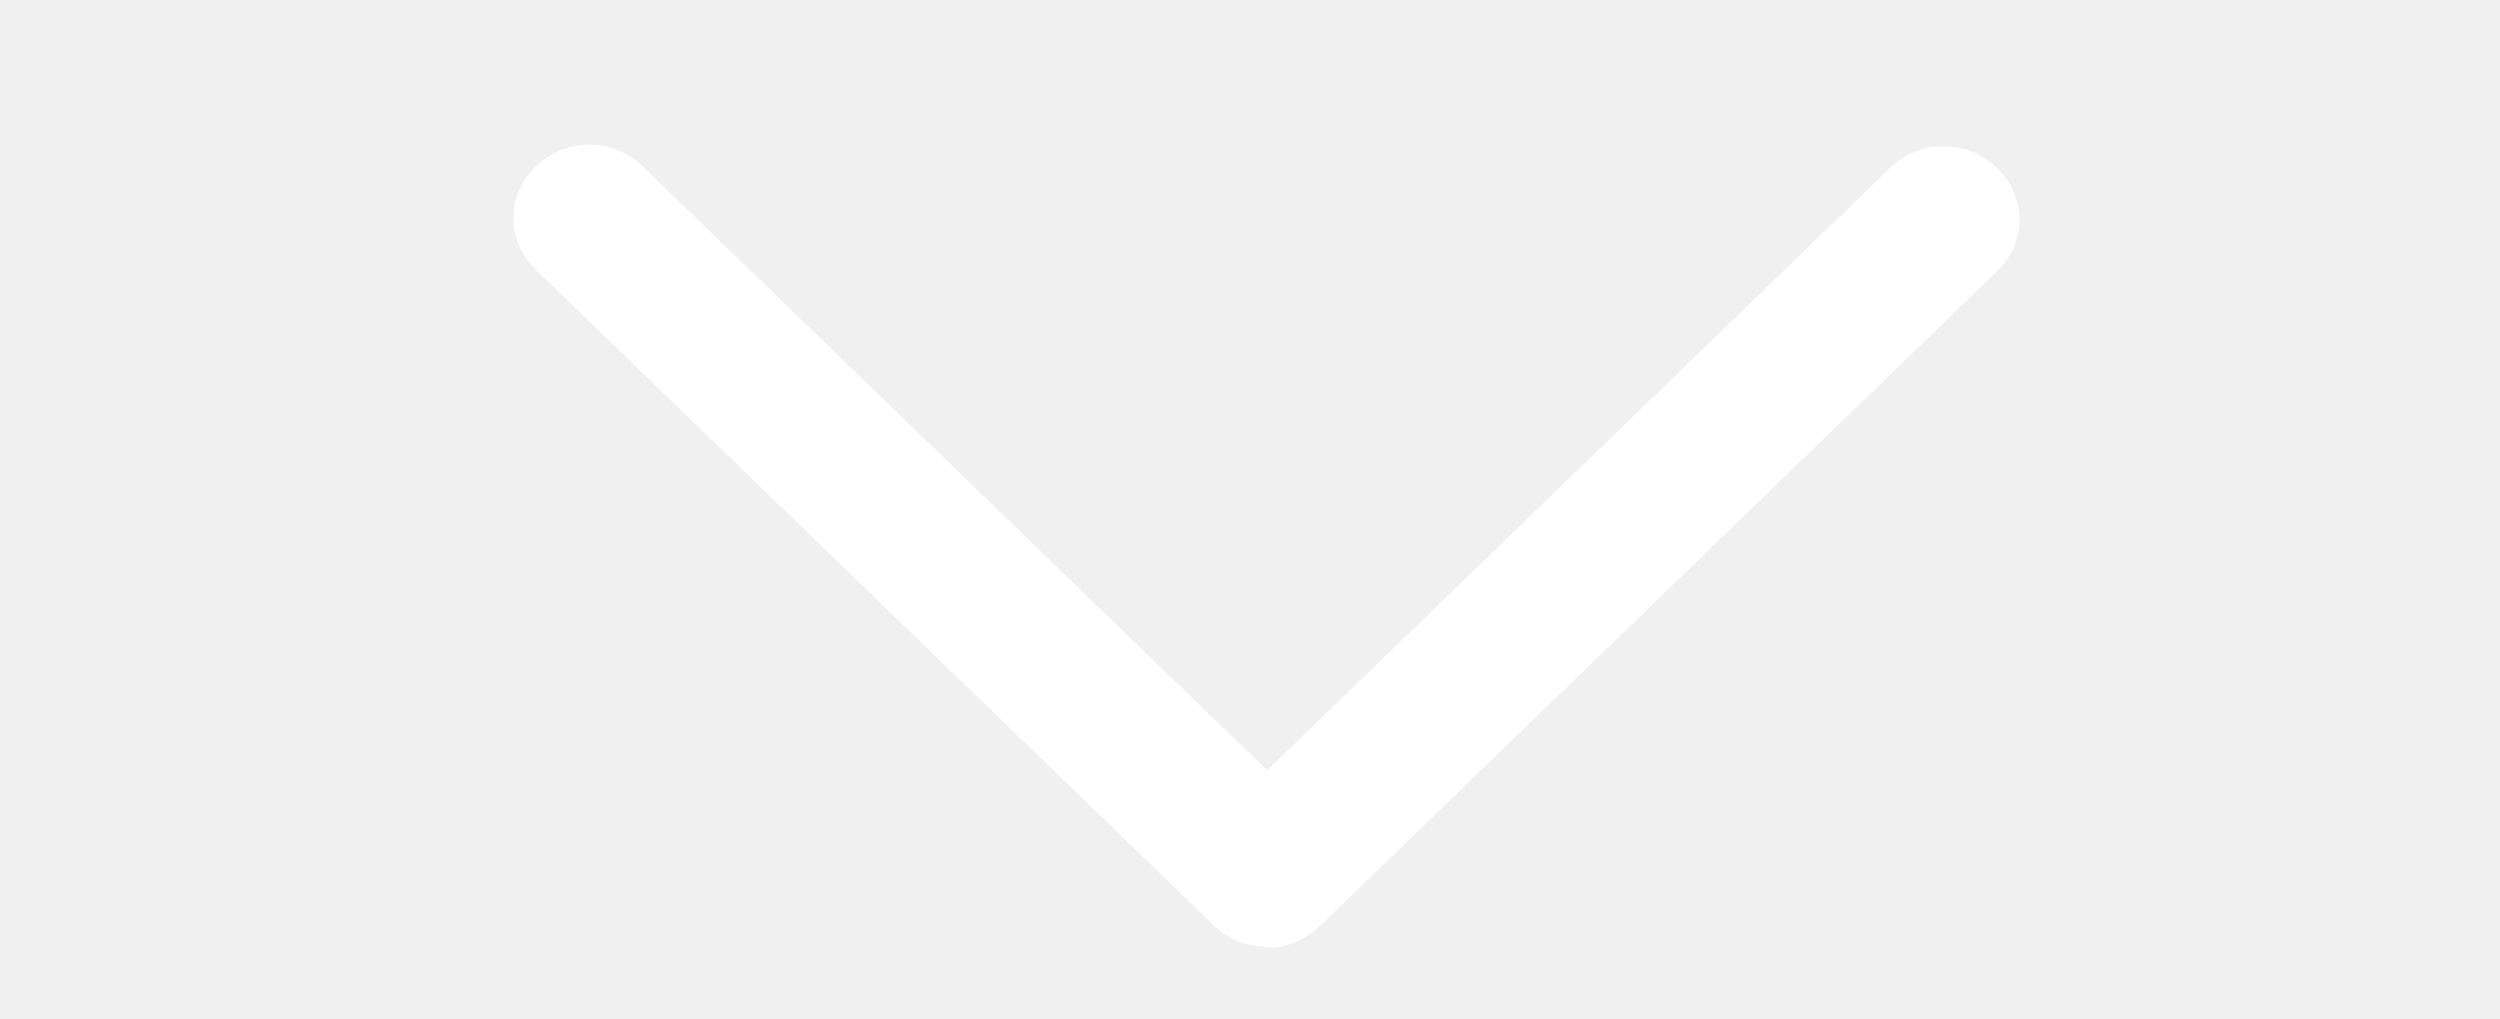
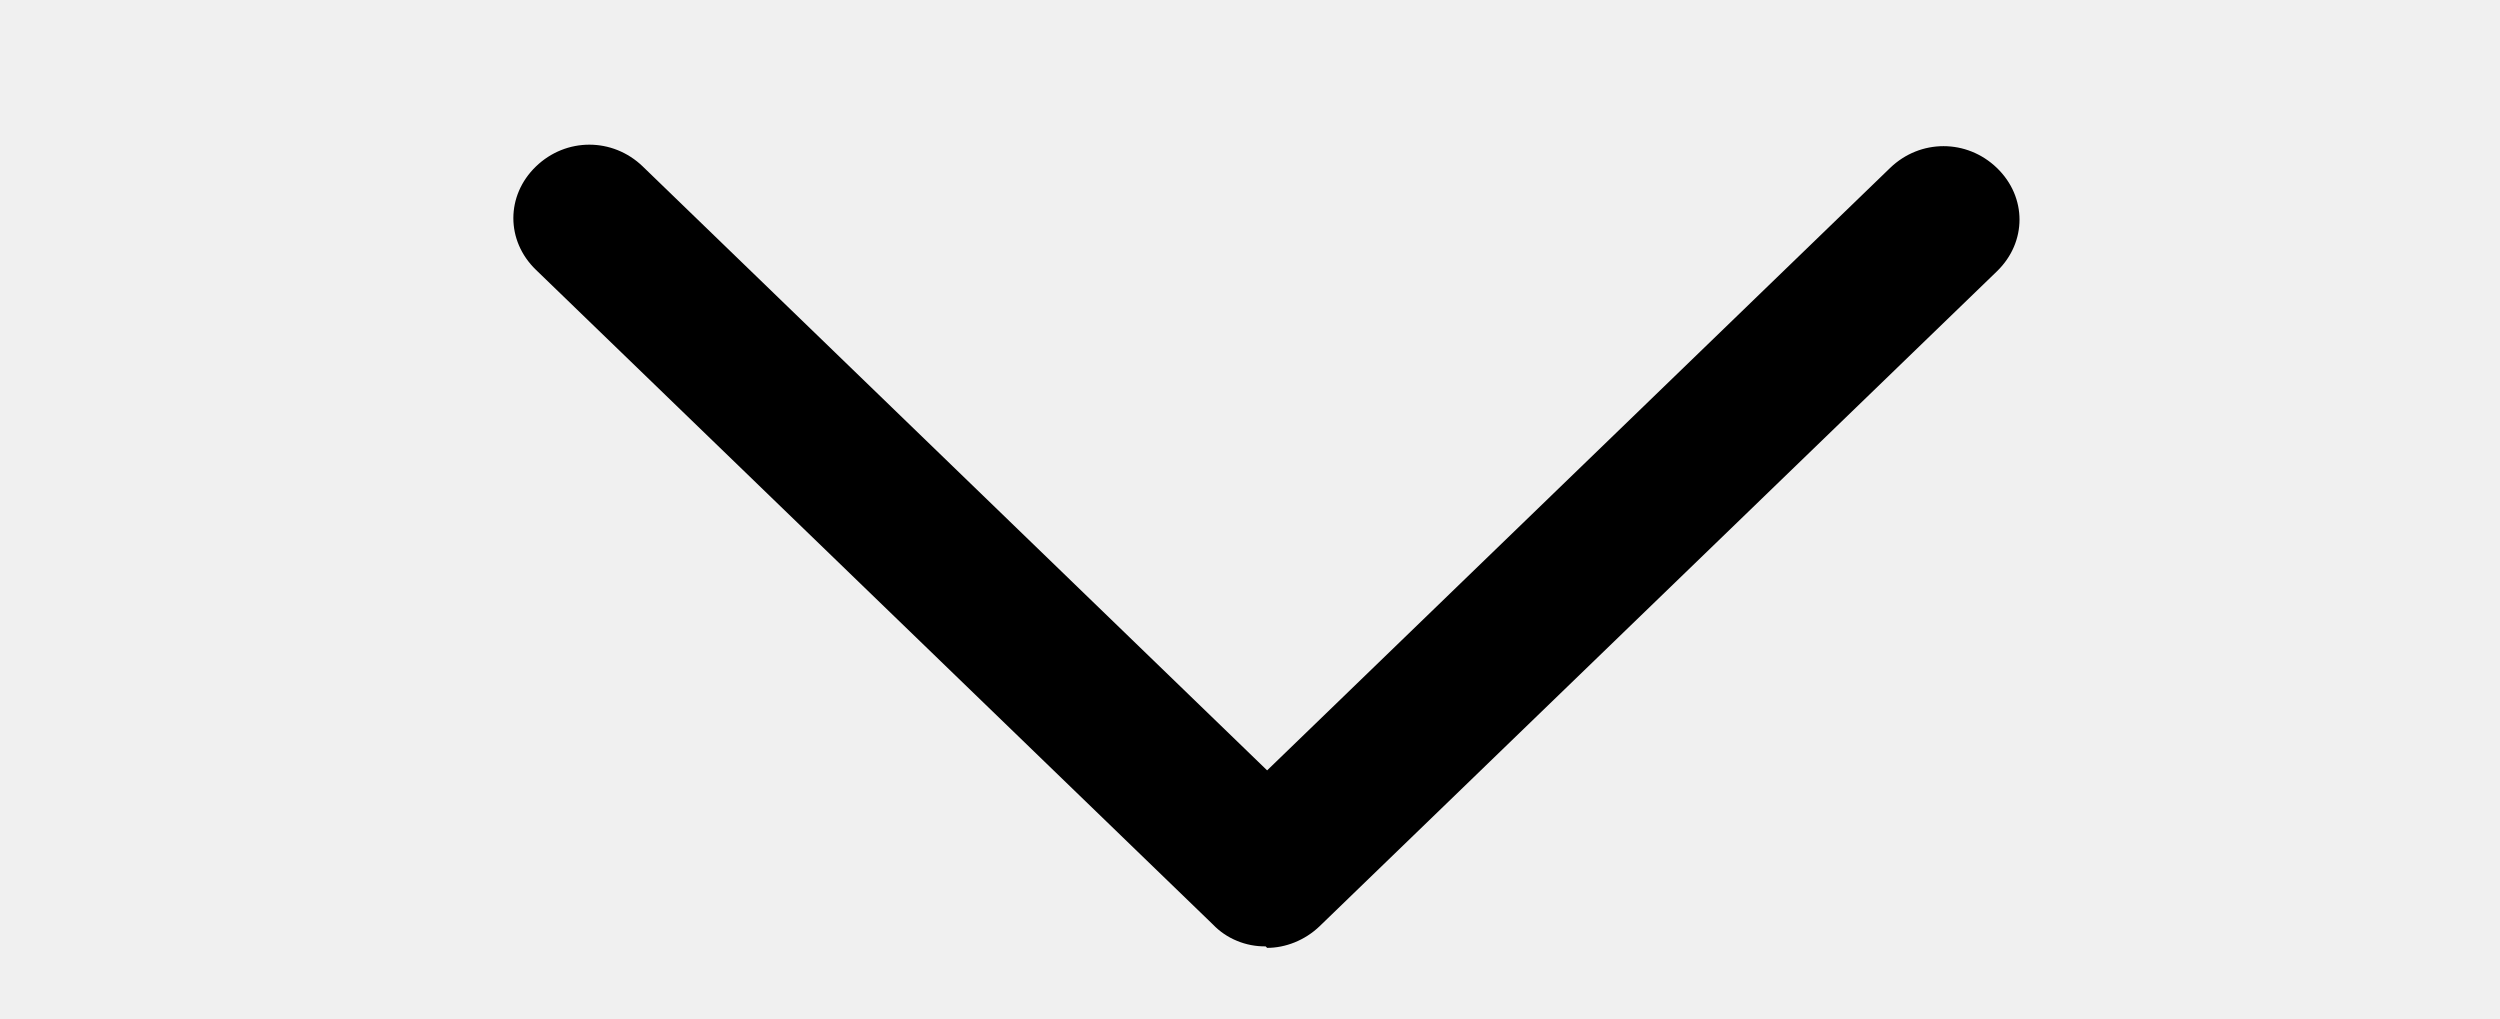
<svg xmlns="http://www.w3.org/2000/svg" width="27" height="11" viewBox="0 0 27 11" fill="none">
-   <path d="M13.669 10.221C13.563 10.222 13.457 10.202 13.359 10.161C13.261 10.121 13.173 10.061 13.1 9.985L5.788 2.914C5.463 2.6 5.463 2.112 5.788 1.798C6.113 1.484 6.617 1.484 6.942 1.798L13.685 8.32L20.413 1.814C20.738 1.5 21.242 1.5 21.567 1.814C21.892 2.128 21.892 2.615 21.567 2.93L14.254 10.001C14.092 10.158 13.88 10.237 13.685 10.237L13.669 10.221Z" fill="white" />
+   <path d="M13.669 10.221C13.563 10.222 13.457 10.202 13.359 10.161C13.261 10.121 13.173 10.061 13.1 9.985L5.788 2.914C5.463 2.6 5.463 2.112 5.788 1.798C6.113 1.484 6.617 1.484 6.942 1.798L13.685 8.32L20.413 1.814C20.738 1.5 21.242 1.5 21.567 1.814C21.892 2.128 21.892 2.615 21.567 2.93L14.254 10.001C14.092 10.158 13.88 10.237 13.685 10.237L13.669 10.221Z" fill="#000" />
</svg>
